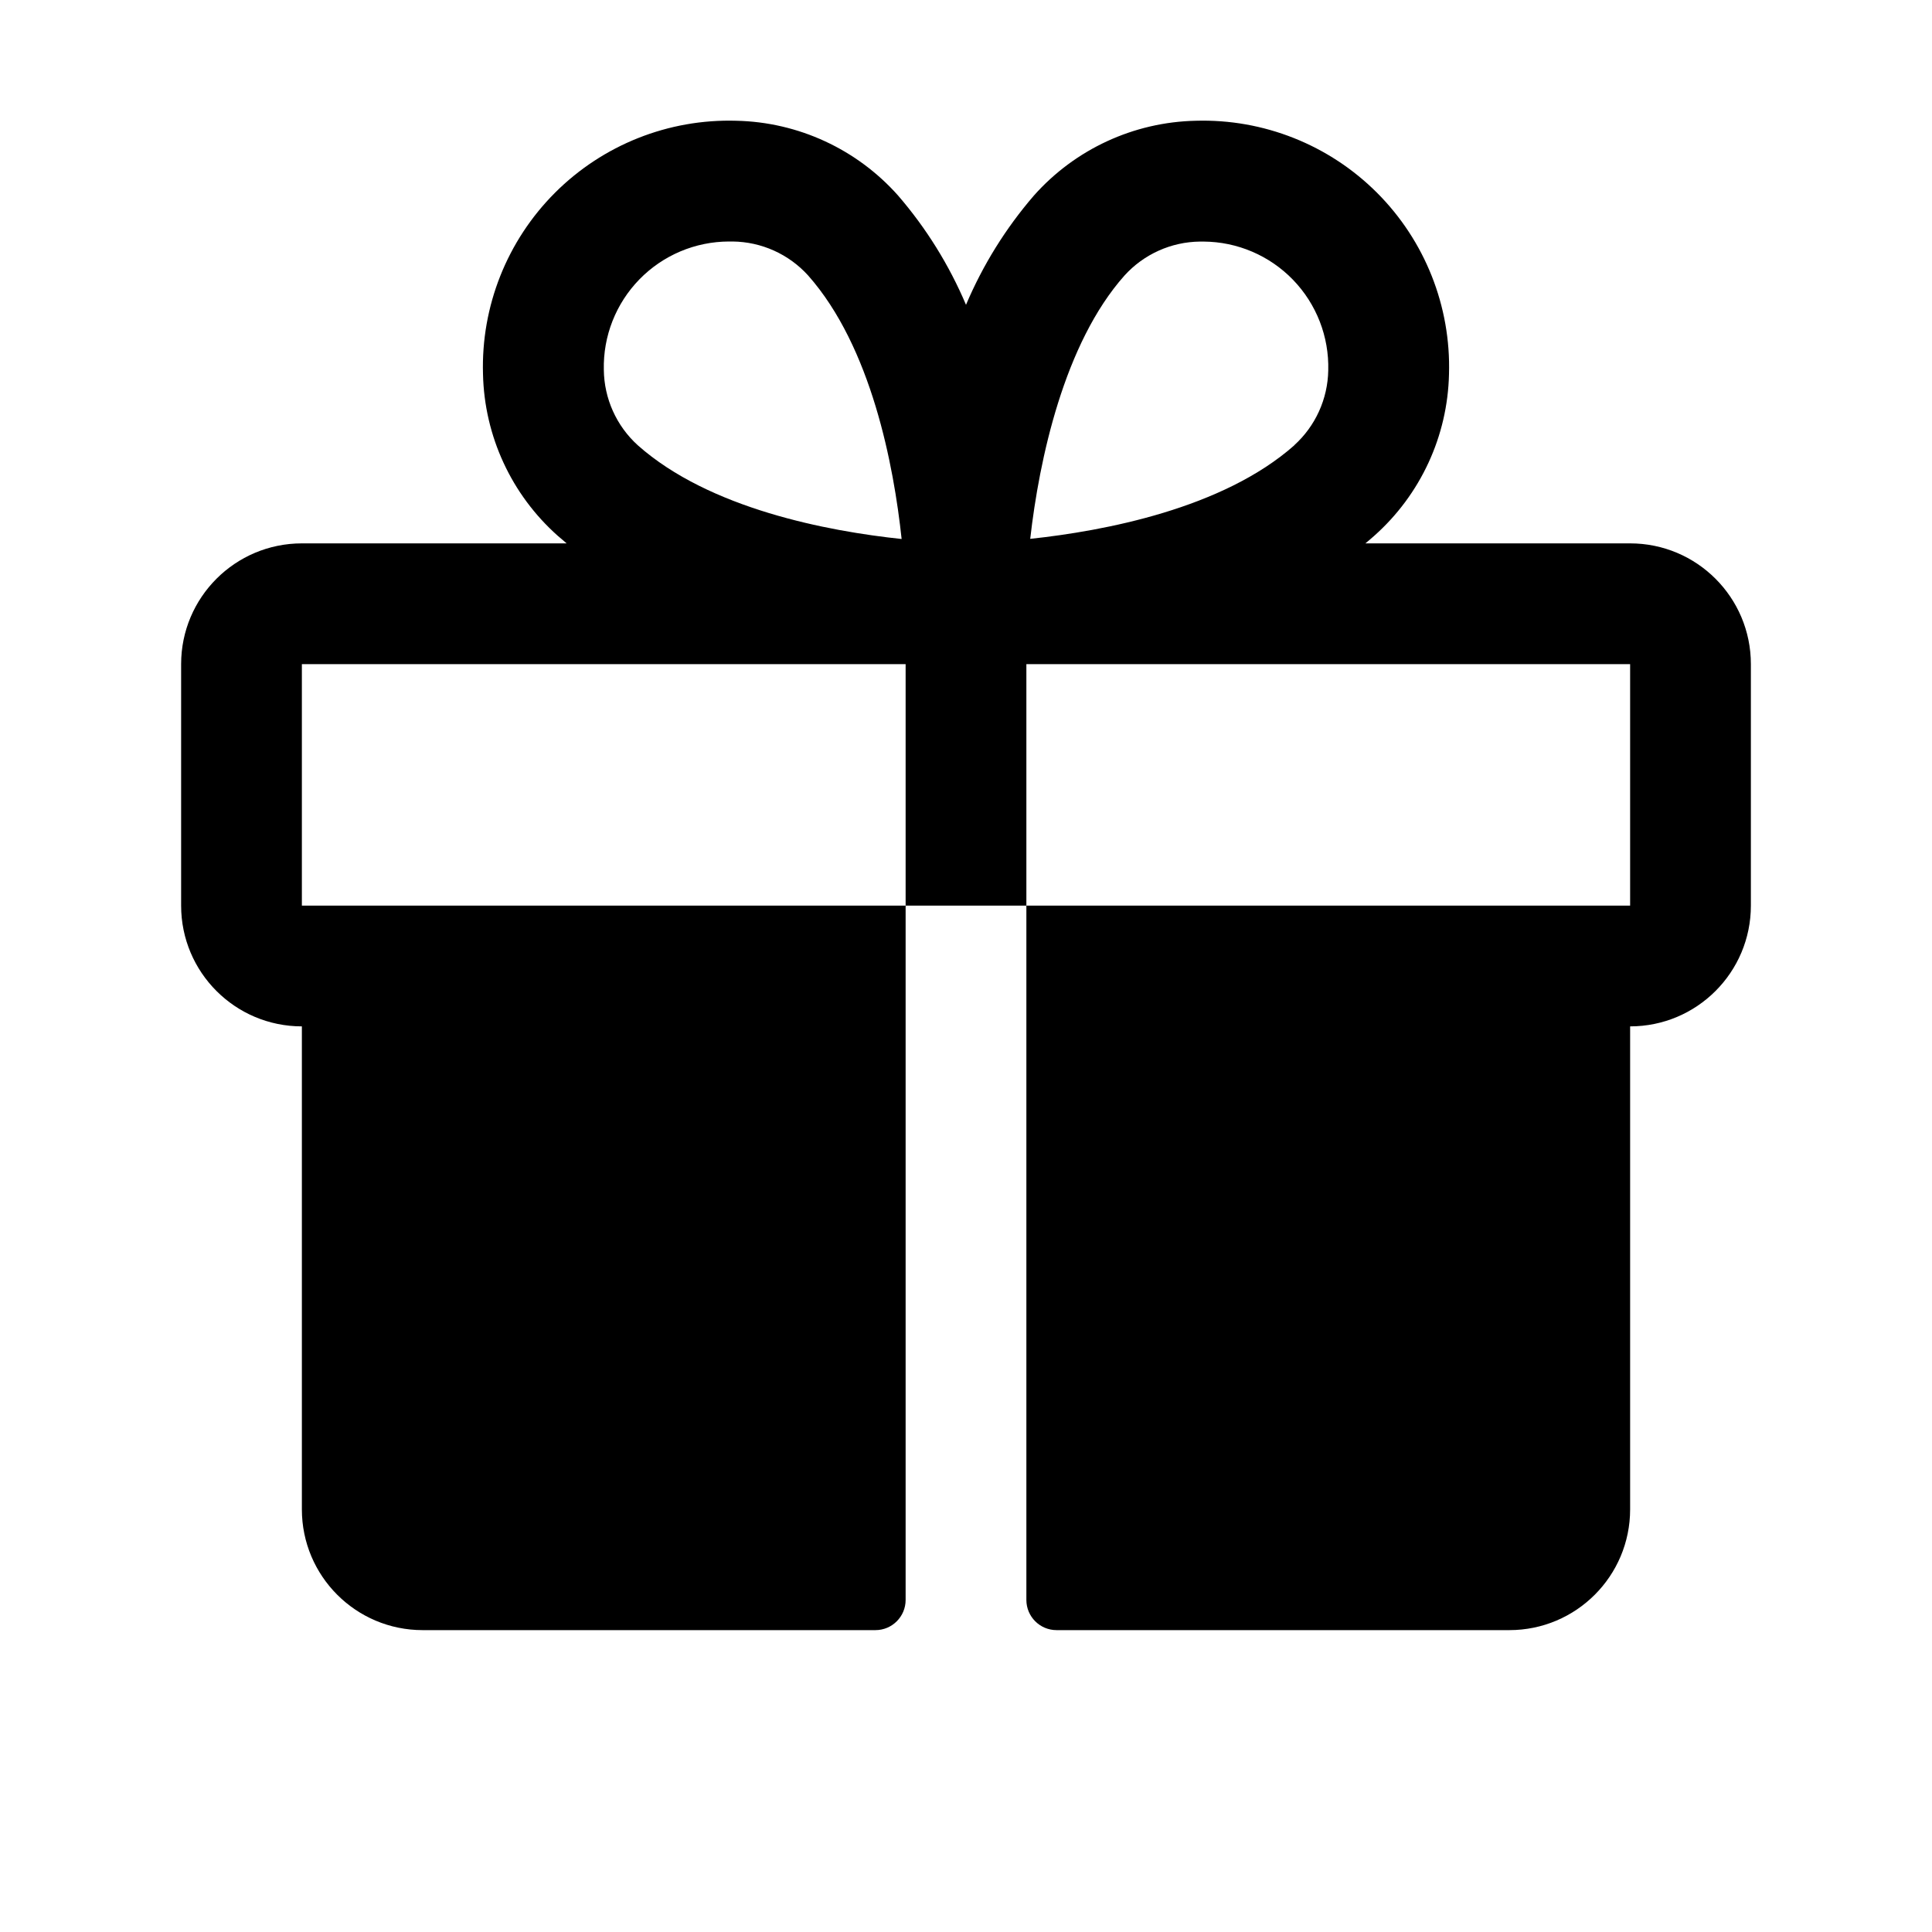
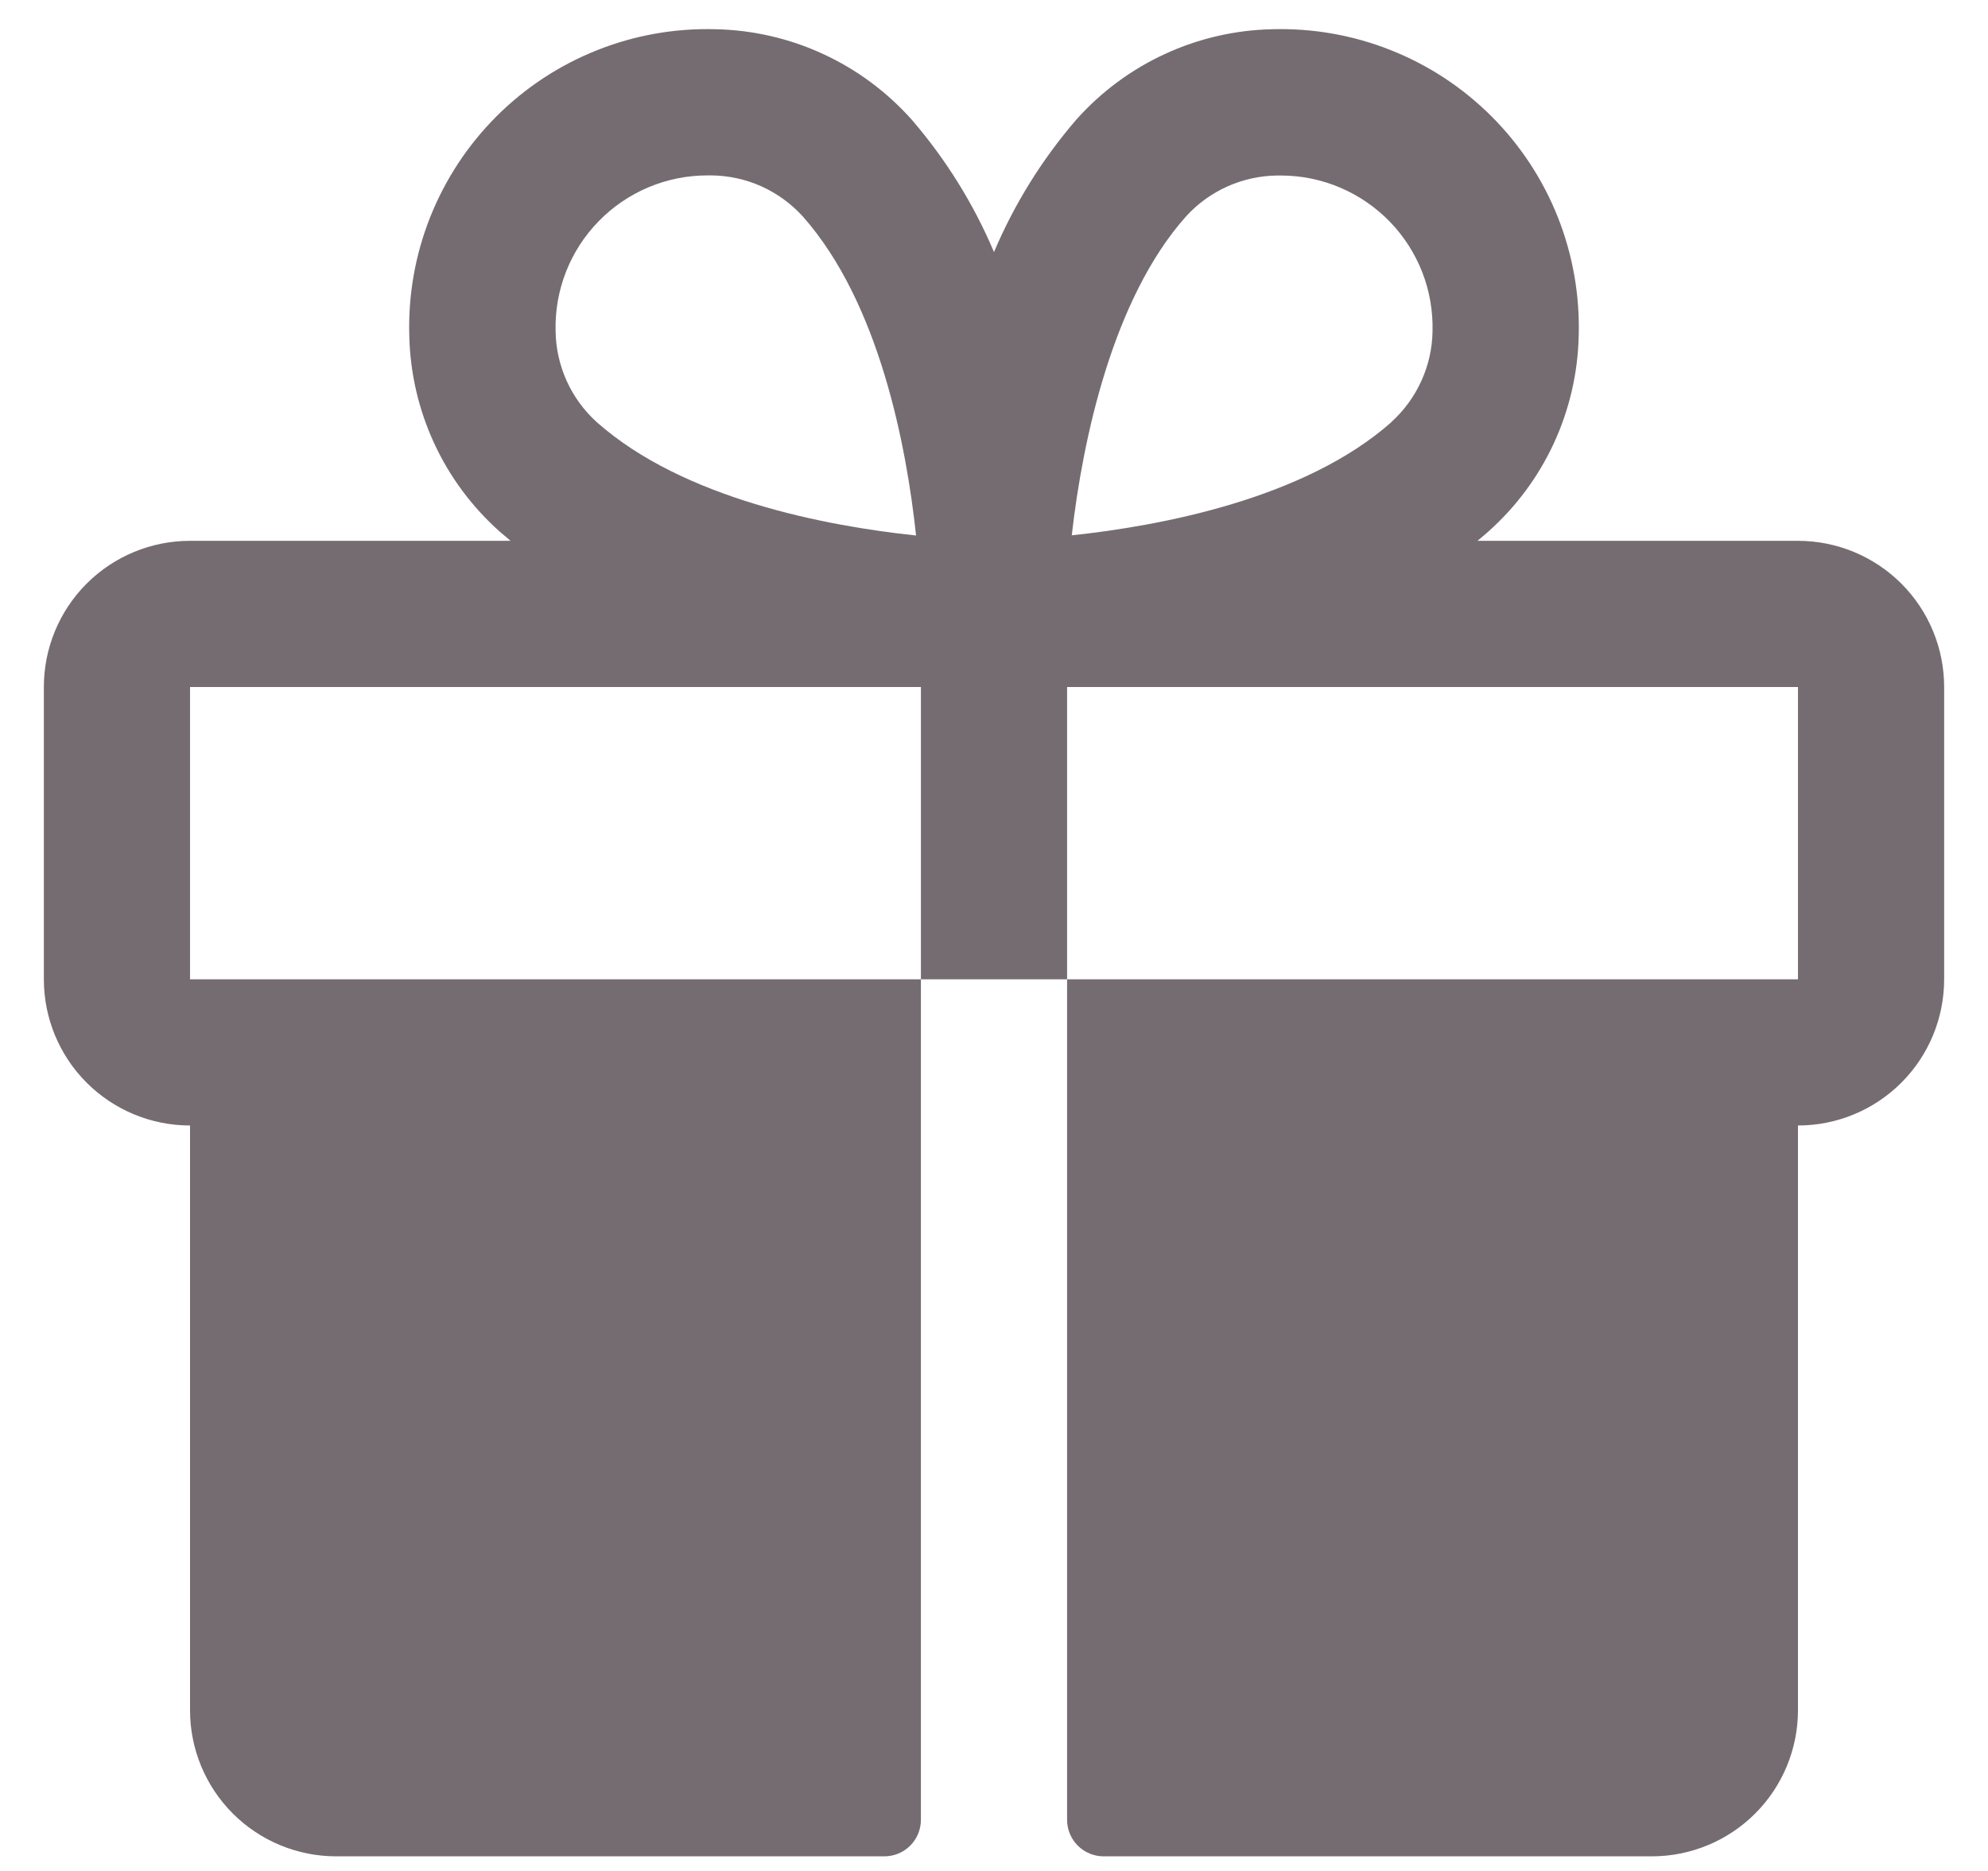
- <svg xmlns="http://www.w3.org/2000/svg" width="32" height="32" fill="#000000" viewBox="0 0 256 256">
-   <path d="M216,72H180.92c.39-.33.79-.65,1.17-1A29.53,29.53,0,0,0,192,49.57,32.62,32.62,0,0,0,158.44,16,29.53,29.53,0,0,0,137,25.91a54.94,54.94,0,0,0-9,14.48,54.94,54.94,0,0,0-9-14.48A29.53,29.53,0,0,0,97.56,16,32.62,32.62,0,0,0,64,49.57,29.53,29.53,0,0,0,73.91,71c.38.33.78.65,1.17,1H40A16,16,0,0,0,24,88v32a16,16,0,0,0,16,16v64a16,16,0,0,0,16,16h60a4,4,0,0,0,4-4V120H40V88h80v32h16V88h80v32H136v92a4,4,0,0,0,4,4h60a16,16,0,0,0,16-16V136a16,16,0,0,0,16-16V88A16,16,0,0,0,216,72ZM84.51,59a13.69,13.69,0,0,1-4.5-10A16.62,16.62,0,0,1,96.59,32h.49a13.69,13.69,0,0,1,10,4.5c8.39,9.48,11.35,25.2,12.39,34.92C109.71,70.39,94,67.43,84.51,59Zm87,0c-9.49,8.4-25.24,11.36-35,12.4C137.7,60.89,141,45.5,149,36.51a13.69,13.69,0,0,1,10-4.5h.49A16.62,16.62,0,0,1,176,49.08,13.69,13.69,0,0,1,171.49,59Z" />
+ <svg xmlns="http://www.w3.org/2000/svg" width="34" height="32" viewBox="0 0 34 32" fill="none">
+   <path d="M30.75 9.25H25.269C25.33 9.198 25.392 9.148 25.452 9.094C25.926 8.672 26.309 8.157 26.575 7.581C26.841 7.005 26.986 6.38 27 5.745C27.02 5.051 26.899 4.36 26.643 3.714C26.387 3.069 26.001 2.482 25.51 1.991C25.019 1.5 24.433 1.114 23.787 0.858C23.142 0.601 22.451 0.48 21.756 0.5C21.121 0.514 20.496 0.658 19.92 0.925C19.343 1.191 18.828 1.574 18.406 2.048C17.823 2.725 17.348 3.488 17 4.311C16.652 3.488 16.177 2.725 15.594 2.048C15.172 1.574 14.657 1.191 14.08 0.925C13.504 0.658 12.879 0.514 12.244 0.5C11.55 0.48 10.858 0.601 10.213 0.858C9.567 1.114 8.981 1.5 8.49 1.991C7.999 2.482 7.614 3.069 7.357 3.714C7.101 4.36 6.979 5.051 7 5.745C7.014 6.38 7.159 7.005 7.425 7.581C7.691 8.157 8.074 8.672 8.548 9.094C8.608 9.145 8.67 9.195 8.731 9.25H3.25C2.587 9.25 1.951 9.513 1.482 9.982C1.013 10.451 0.75 11.087 0.75 11.75V16.75C0.75 17.413 1.013 18.049 1.482 18.518C1.951 18.987 2.587 19.25 3.25 19.25V29.25C3.25 29.913 3.513 30.549 3.982 31.018C4.451 31.487 5.087 31.75 5.75 31.75H15.125C15.291 31.75 15.45 31.684 15.567 31.567C15.684 31.45 15.75 31.291 15.75 31.125V16.75H3.25V11.75H15.75V16.75H18.25V11.75H30.75V16.75H18.25V31.125C18.25 31.291 18.316 31.45 18.433 31.567C18.55 31.684 18.709 31.75 18.875 31.75H28.25C28.913 31.75 29.549 31.487 30.018 31.018C30.487 30.549 30.75 29.913 30.75 29.25V19.25C31.413 19.25 32.049 18.987 32.518 18.518C32.987 18.049 33.25 17.413 33.25 16.75V11.75C33.25 11.087 32.987 10.451 32.518 9.982C32.049 9.513 31.413 9.25 30.75 9.25ZM10.205 7.219C9.986 7.021 9.811 6.78 9.69 6.511C9.569 6.242 9.505 5.951 9.502 5.656C9.494 5.311 9.555 4.967 9.681 4.646C9.808 4.324 9.997 4.031 10.239 3.784C10.48 3.536 10.768 3.34 11.086 3.205C11.405 3.07 11.747 3.001 12.092 3H12.169C12.464 3.003 12.755 3.067 13.024 3.188C13.292 3.309 13.533 3.485 13.731 3.703C15.042 5.184 15.505 7.641 15.667 9.159C14.142 8.998 11.688 8.536 10.205 7.219ZM23.798 7.219C22.316 8.531 19.855 8.994 18.33 9.156C18.516 7.514 19.031 5.109 20.281 3.705C20.479 3.486 20.72 3.311 20.989 3.19C21.258 3.069 21.549 3.005 21.844 3.002H21.92C22.266 3.004 22.608 3.075 22.925 3.211C23.243 3.347 23.53 3.545 23.771 3.793C24.011 4.041 24.199 4.335 24.325 4.657C24.45 4.979 24.509 5.323 24.5 5.669C24.495 5.962 24.43 6.25 24.308 6.517C24.187 6.783 24.013 7.022 23.795 7.219H23.798Z" fill="#756C71" />
</svg>
